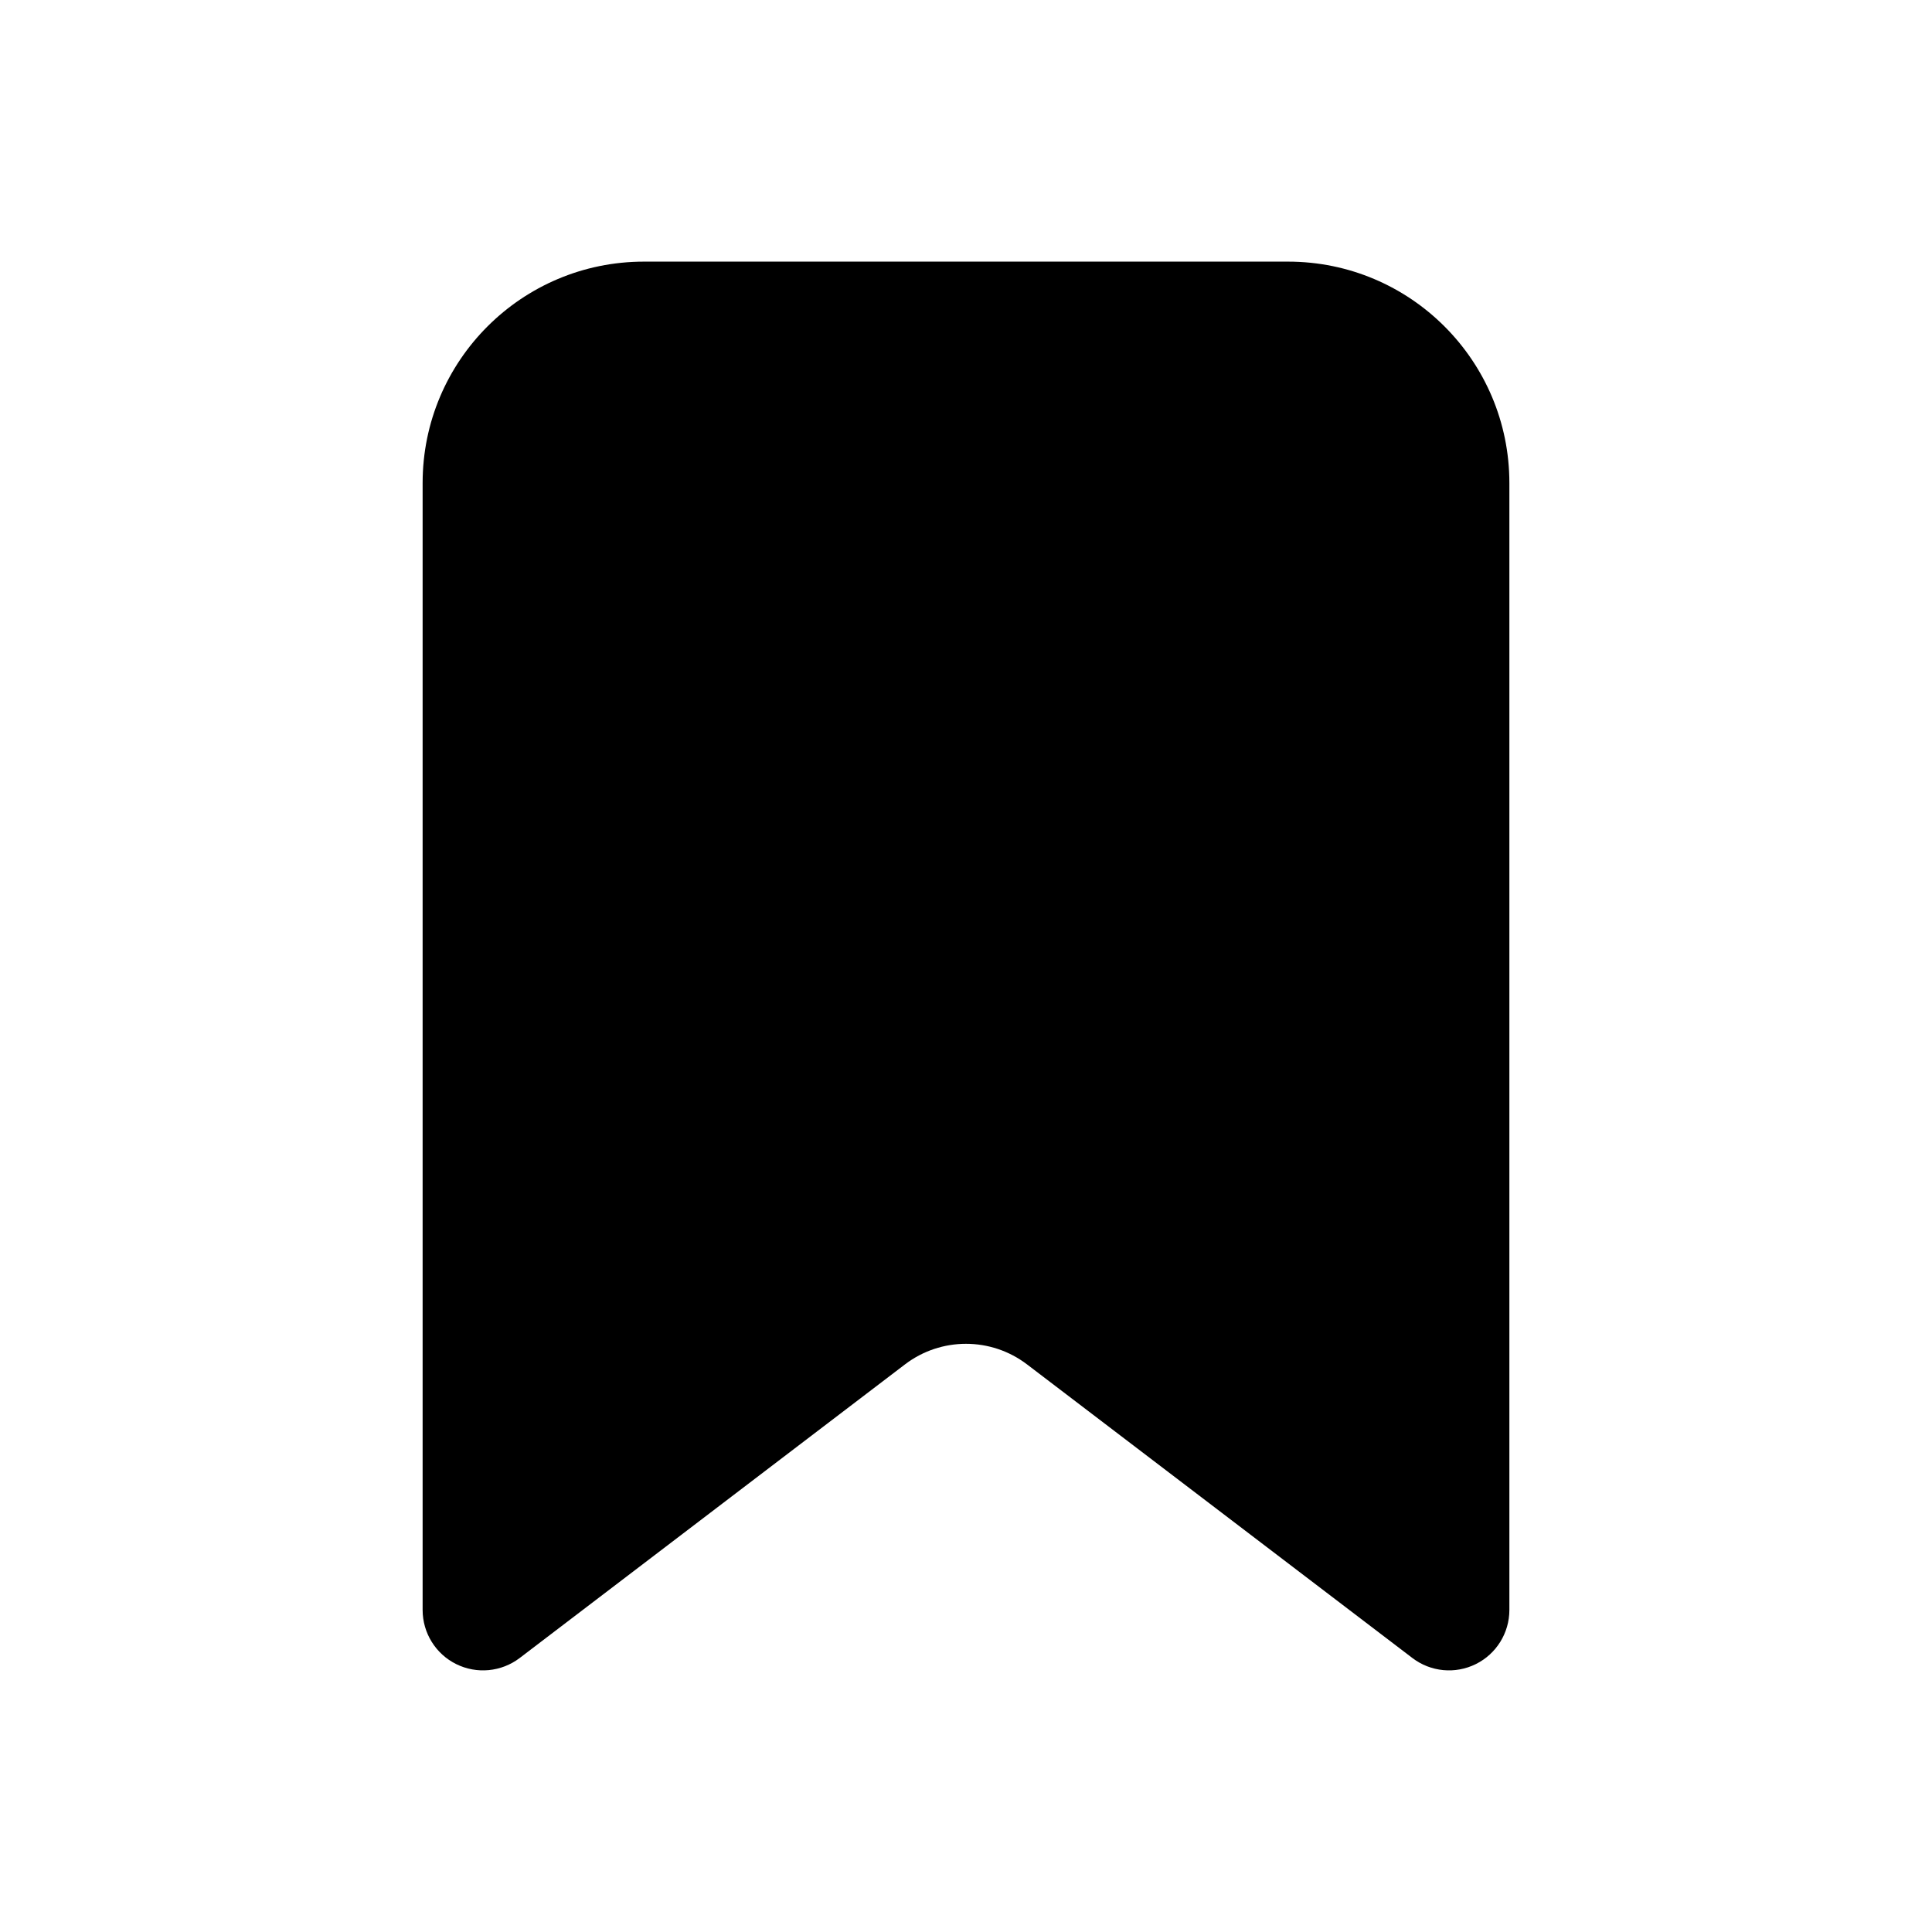
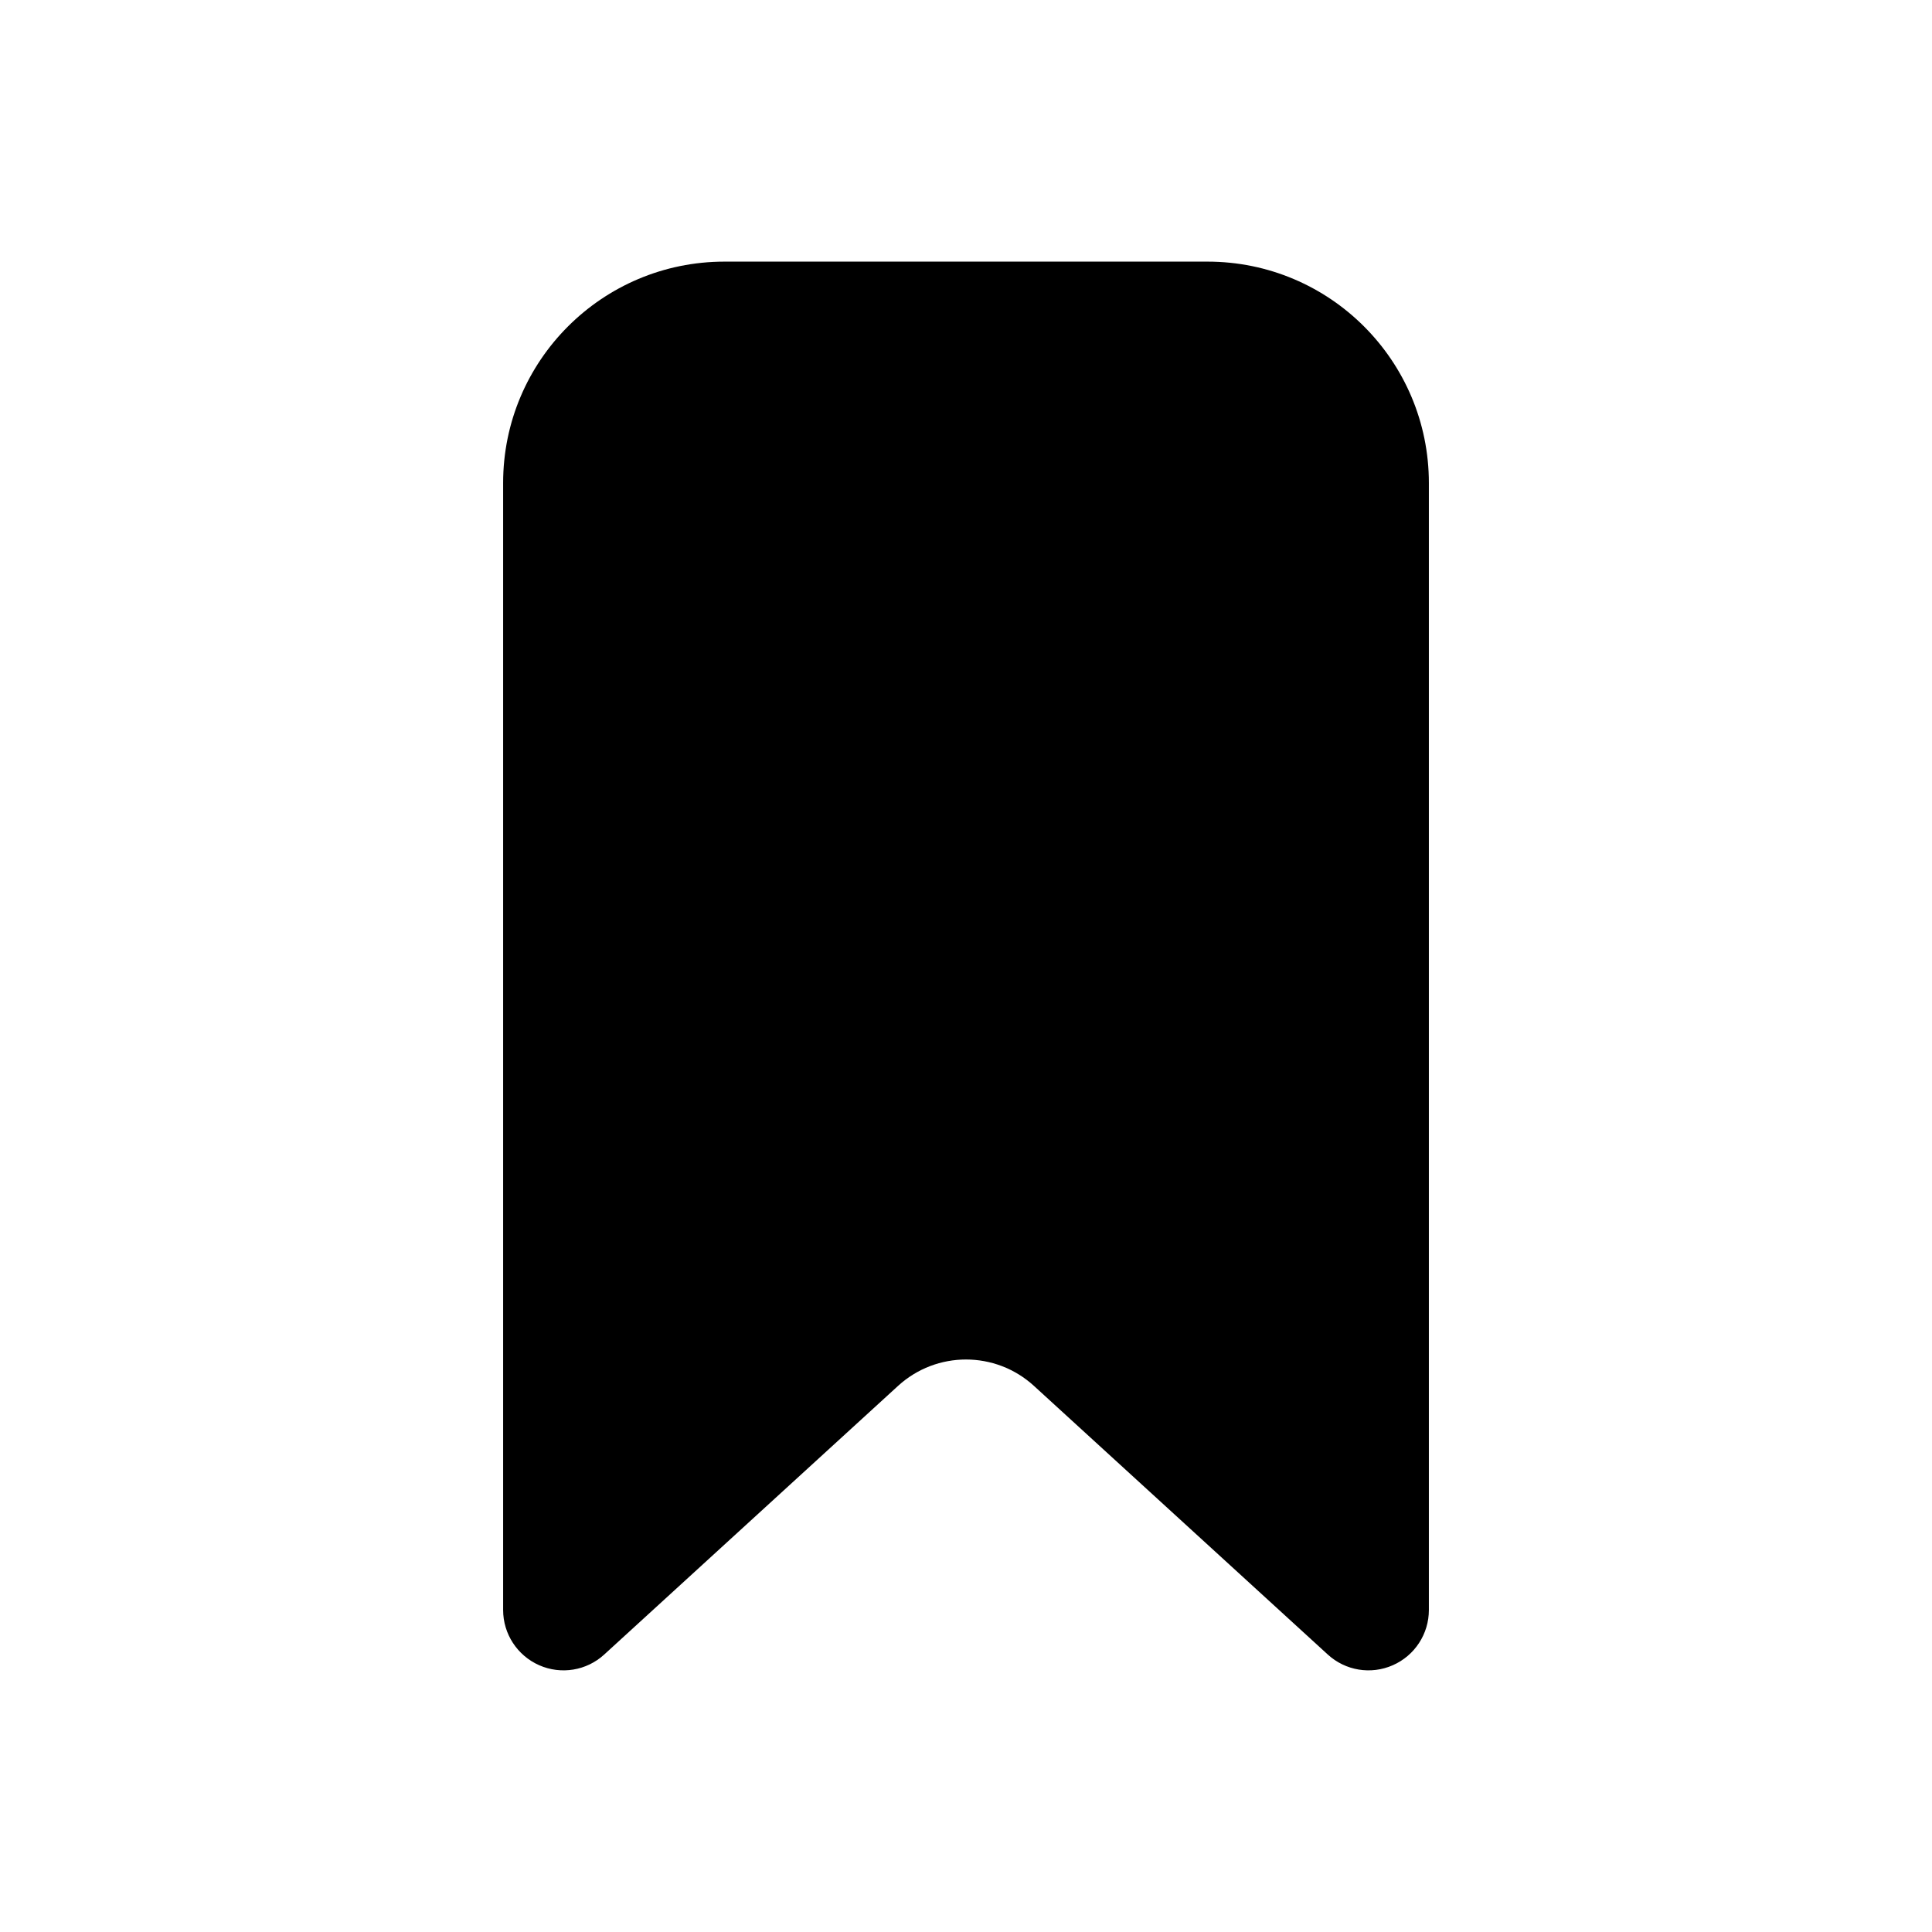
<svg xmlns="http://www.w3.org/2000/svg" width="24" height="24" viewBox="0 0 24 24" fill="none">
-   <path fill-rule="evenodd" clip-rule="evenodd" d="M5.25 6C5.25 4.481 6.481 3.25 8 3.25H16C17.519 3.25 18.75 4.481 18.75 6V20C18.75 20.285 18.588 20.546 18.333 20.672C18.077 20.799 17.772 20.769 17.546 20.597L12.758 16.949C12.31 16.608 11.69 16.608 11.242 16.949L6.455 20.597C6.228 20.769 5.923 20.799 5.667 20.672C5.412 20.546 5.25 20.285 5.25 20V6Z" fill="black" />
+   <path fill-rule="evenodd" clip-rule="evenodd" d="M6.25 6C6.25 4.481 7.481 3.25 9 3.25H15C16.519 3.25 17.75 4.481 17.75 6V20C17.75 20.297 17.575 20.566 17.302 20.686C17.03 20.806 16.713 20.754 16.494 20.553L12.844 17.216C12.366 16.779 11.634 16.779 11.156 17.216L7.506 20.553C7.287 20.754 6.97 20.806 6.698 20.686C6.426 20.566 6.25 20.297 6.25 20V6Z" fill="black" />
</svg>
